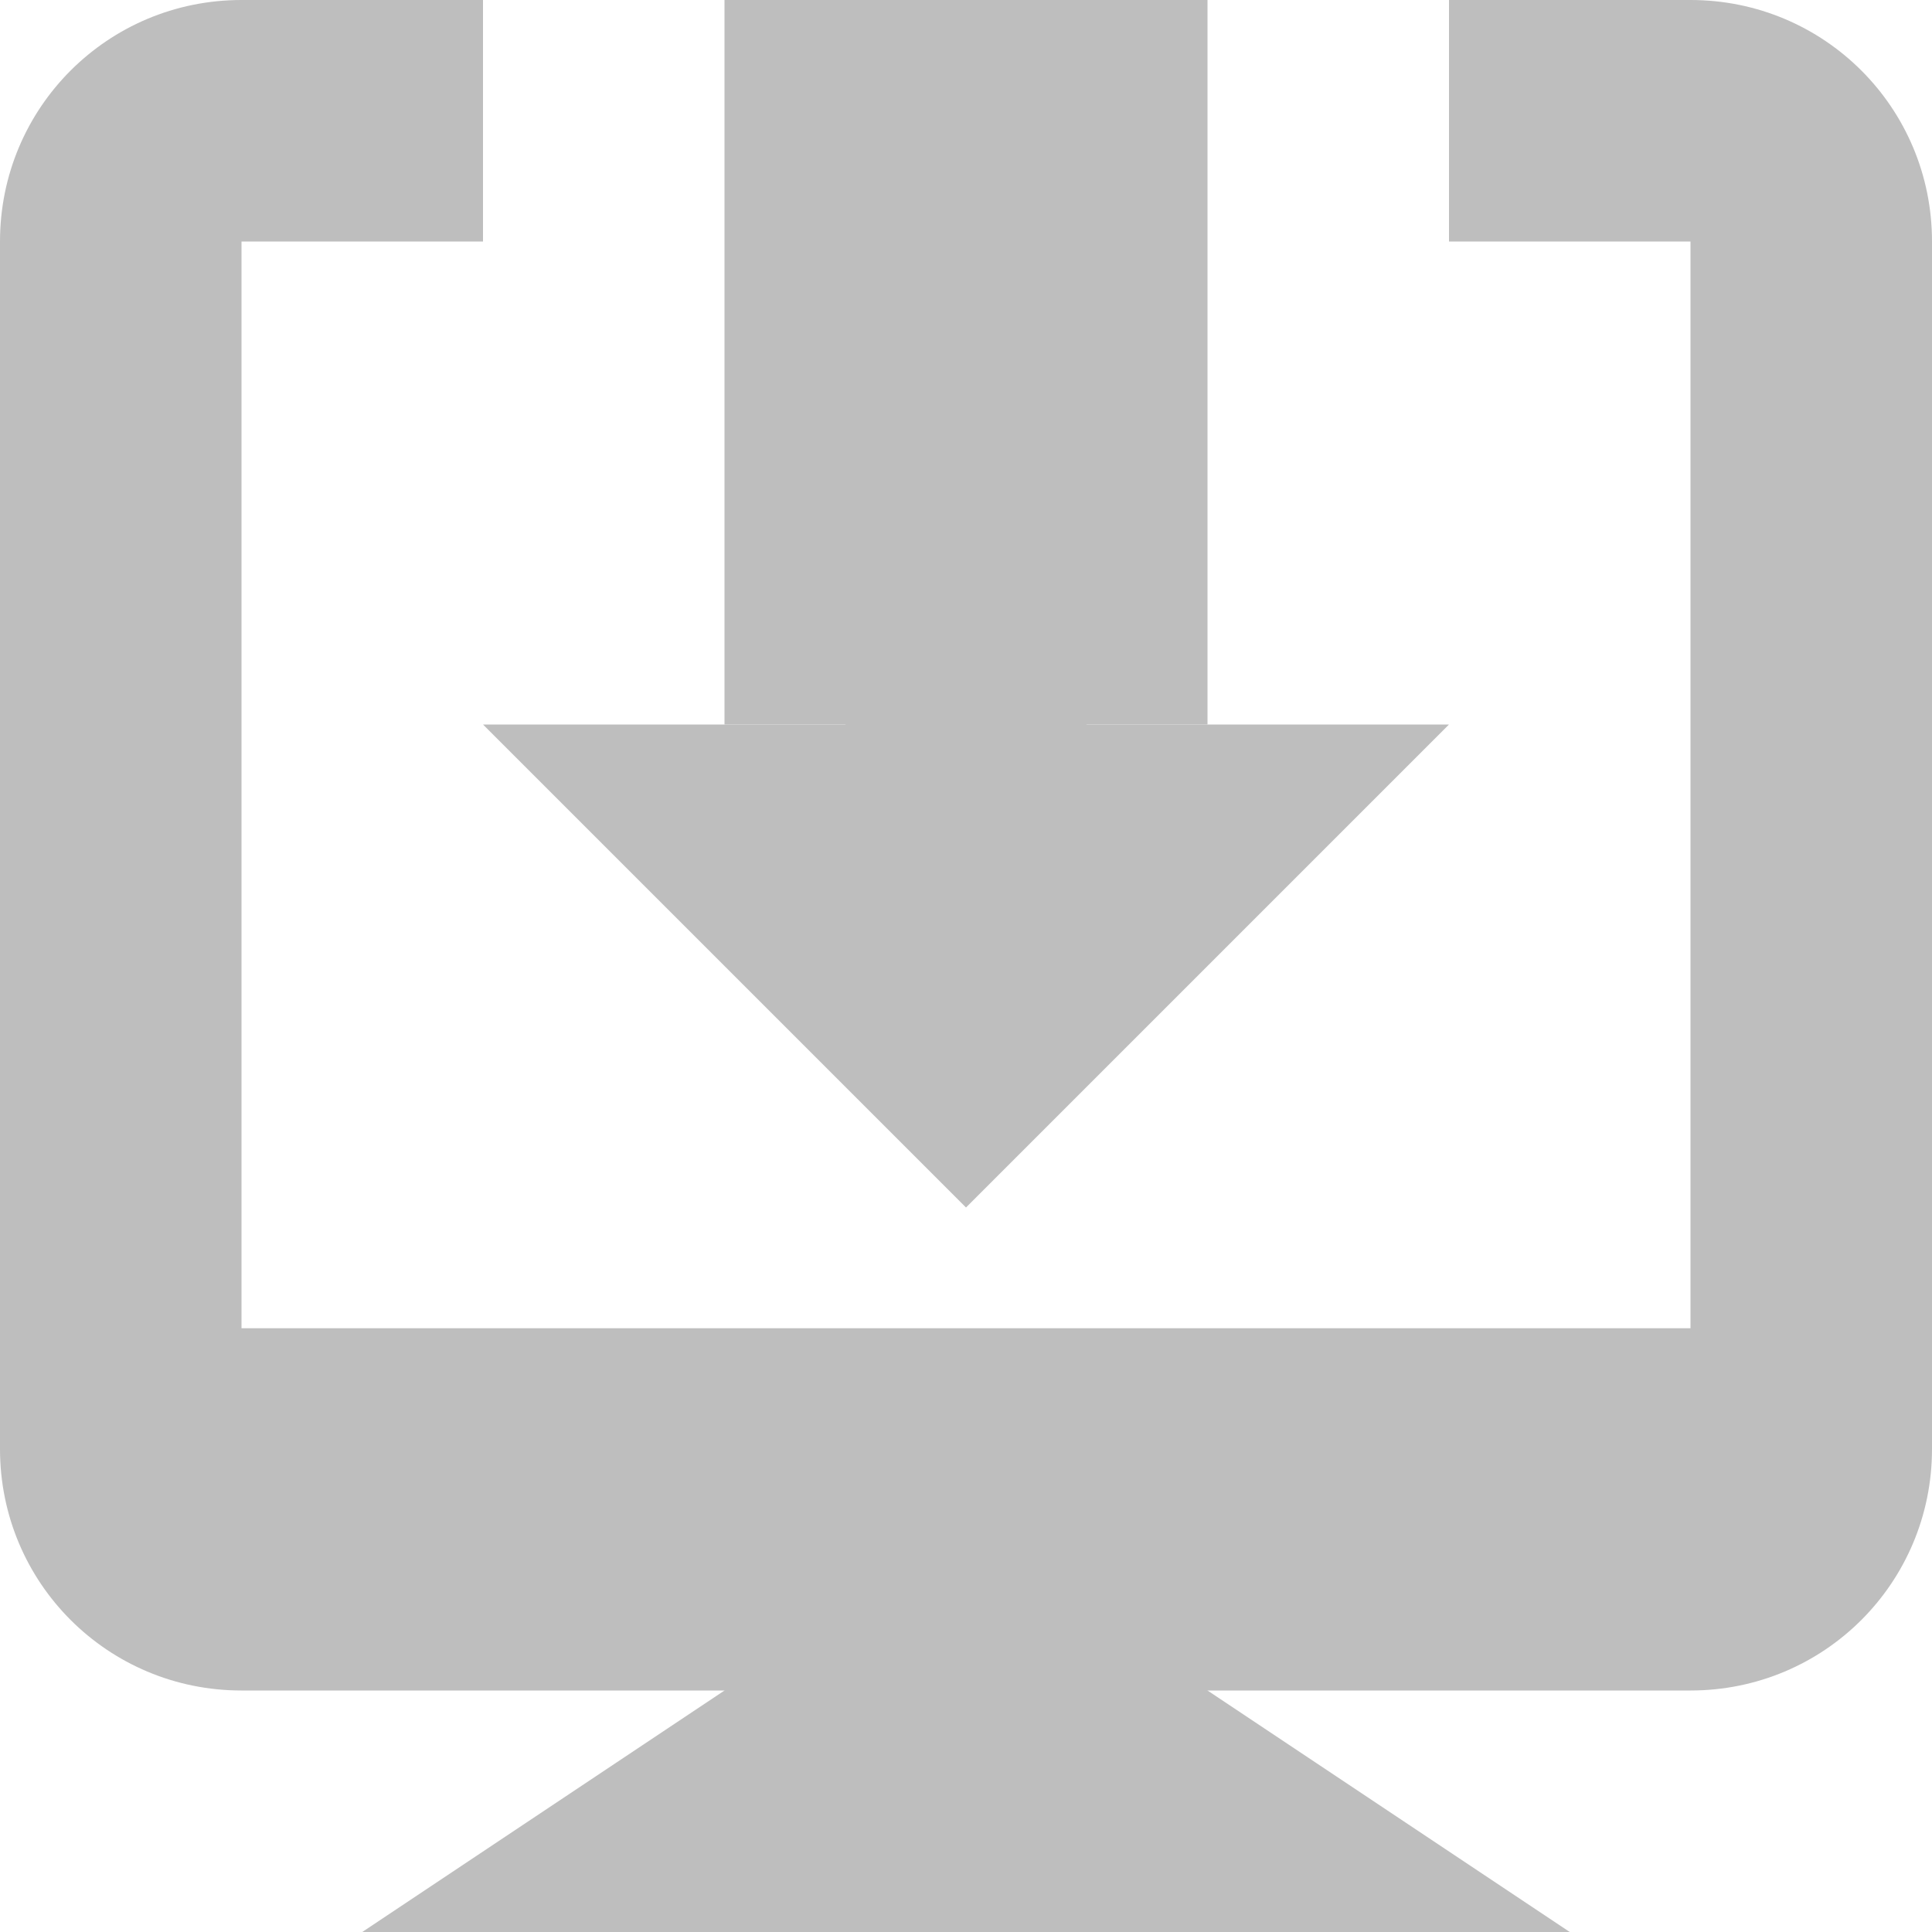
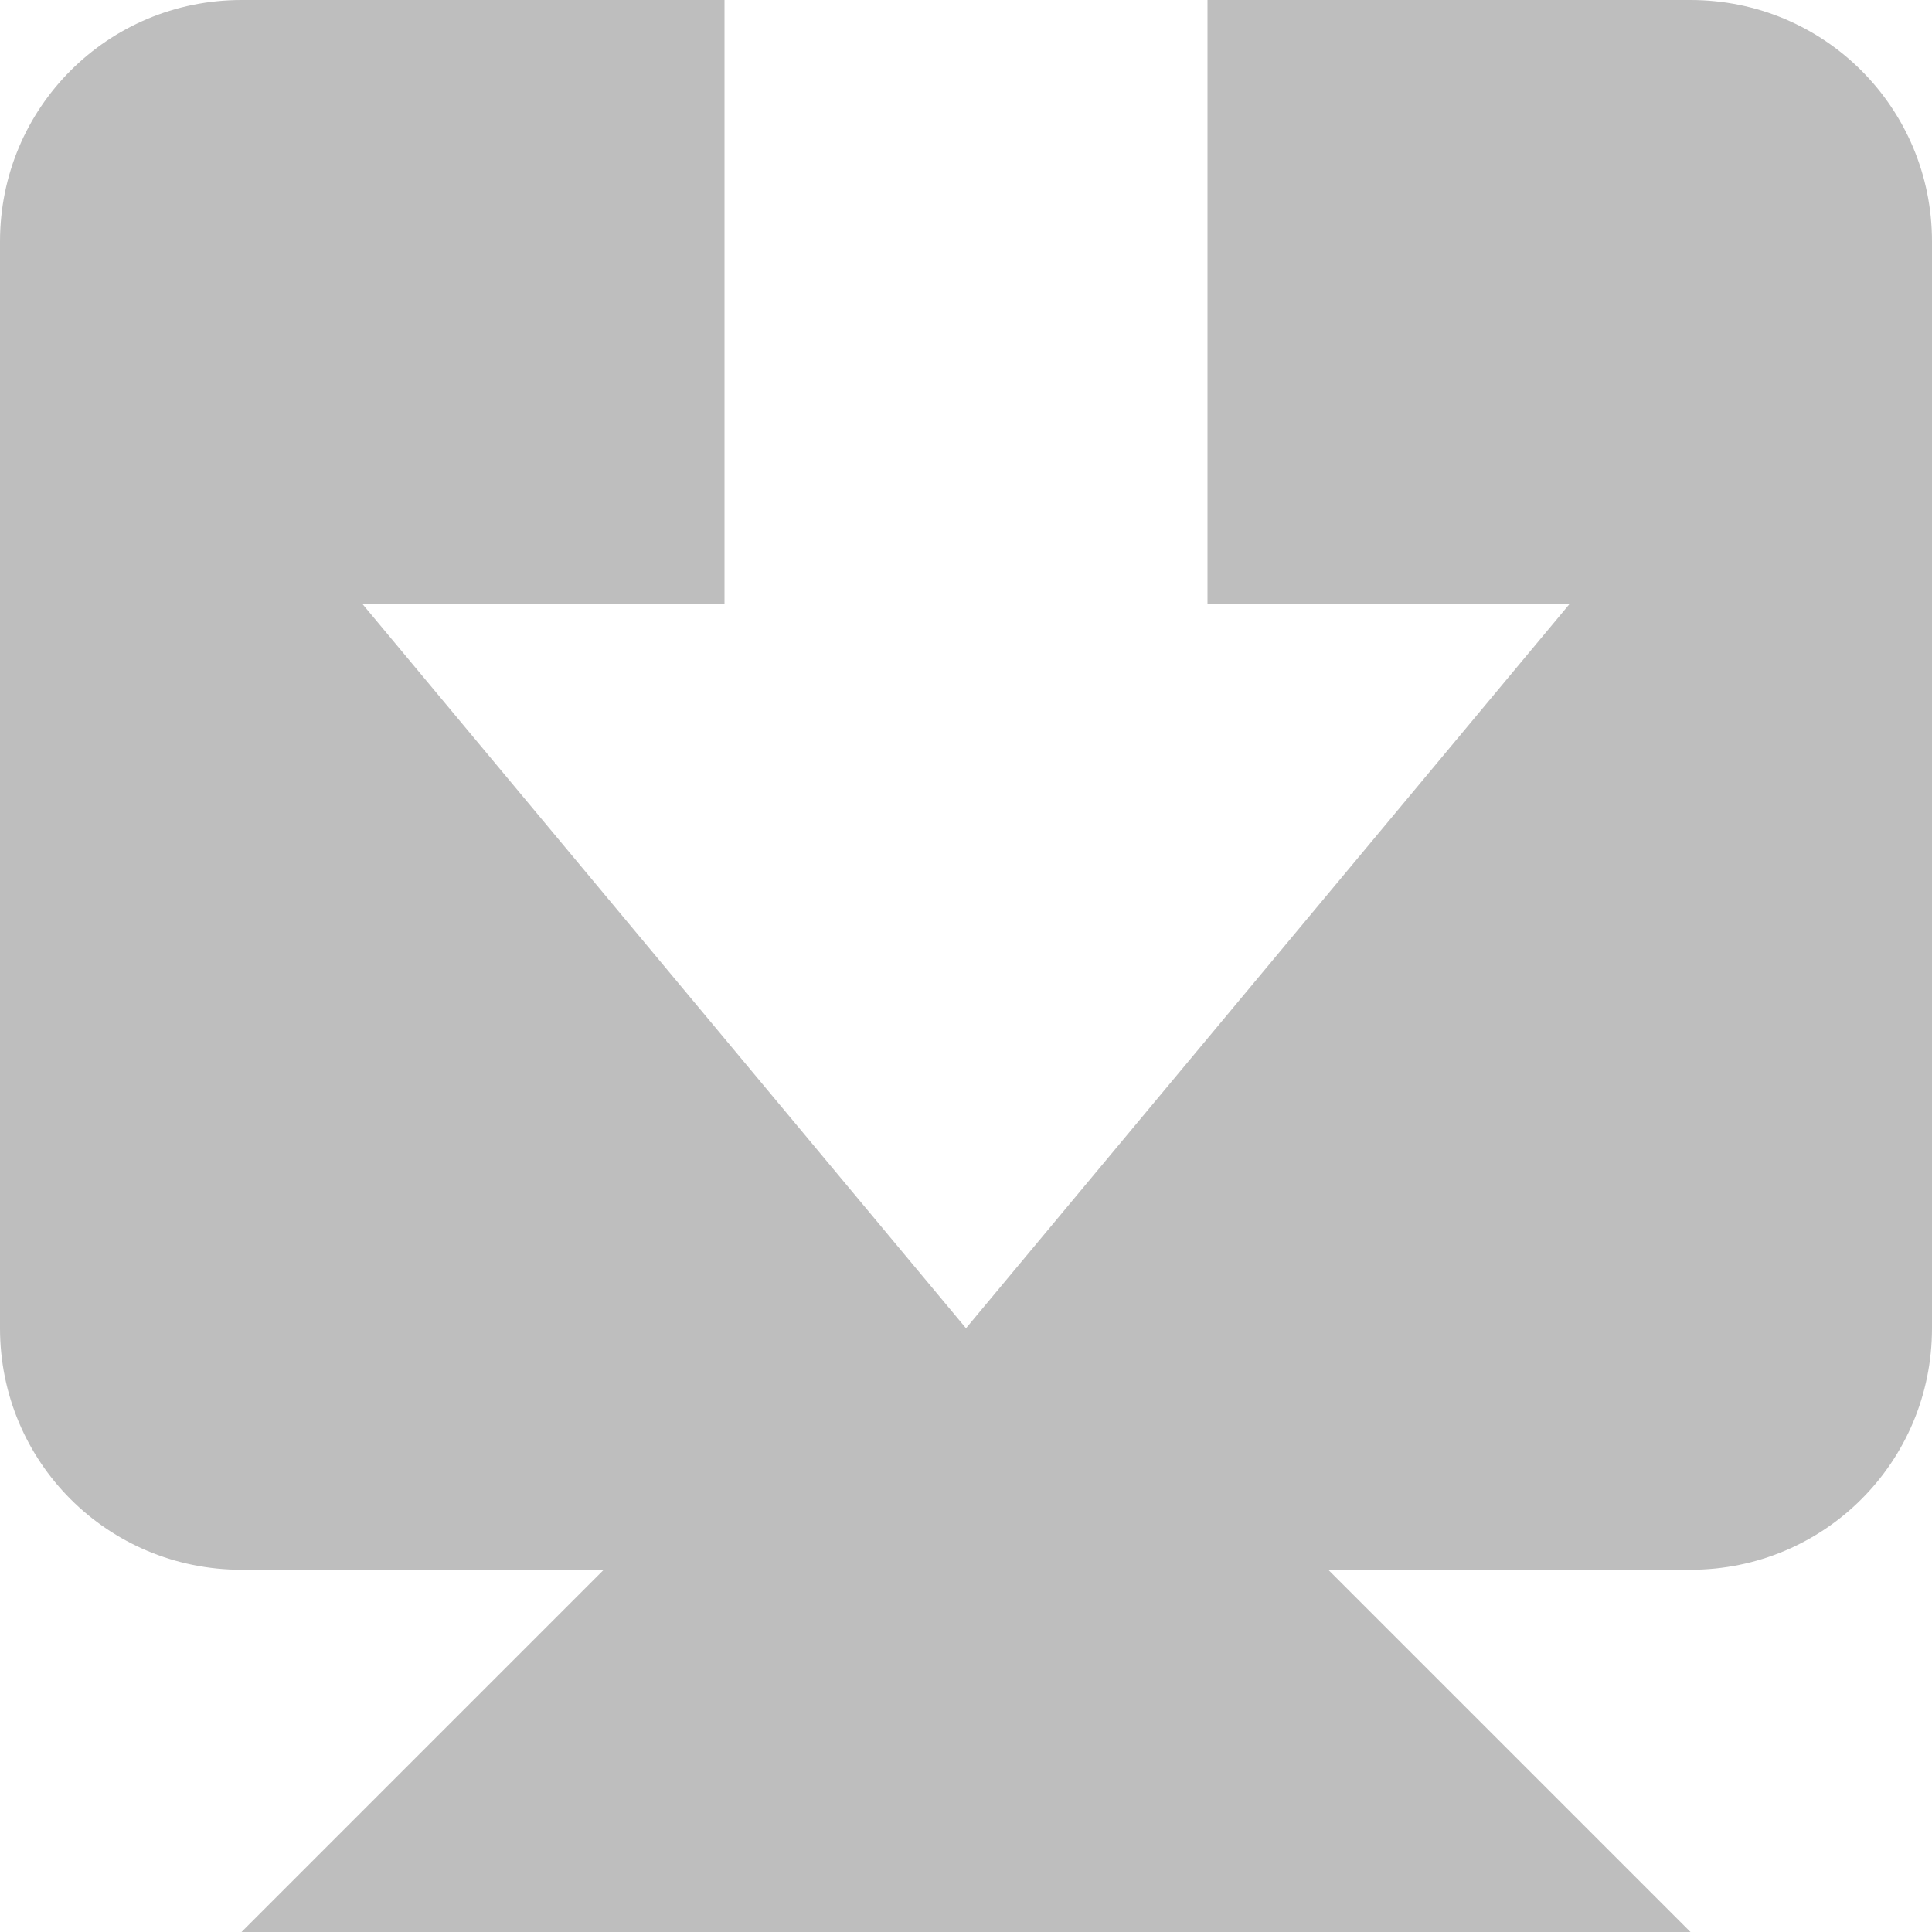
<svg xmlns="http://www.w3.org/2000/svg" enable-background="new 0 0 32 32" height="16" id="Layer_1" version="1.1" viewBox="0 0 16 16" width="16" xml:space="preserve">
  <defs id="defs10" />
-   <path style="fill:#bebebe;fill-opacity:1;stroke:none" d="M 2,0 C 0.892,0 0,0.892 0,2 l 0,10 c 0,1.108 0.892,2 2,2 l 12,0 c 1.108,0 2,-0.892 2,-2 L 16,2 C 16,0.892 15.108,0 14,0 l -2,0 0,2 2,0 0,9 L 2,11 2,2 4,2 4,0 z" id="rect3830" />
-   <path style="fill:#bebebe;fill-opacity:1;stroke:none" d="m 6,14 -3,2 10,0 -3,-2 0,-1 -4,0 z" id="path3835" />
-   <rect y="0" x="6" height="6" width="4" id="rect2989" style="fill:#bebebe;fill-opacity:1;stroke:none" />
-   <path style="fill:#bebebe;fill-opacity:1;stroke:none" d="M 7,6 4,6 8,10 12,6 9,6 8,5 z" id="path2992" />
+   <path style="fill:#bebebe;fill-opacity:1;stroke:none" d="M 2,0 C 0.892,0 0,0.892 0,2 l 0,9 c 0,1.108 0.892,2 2,2 l 12,0 c 1.108,0 2,-0.892 2,-2 L 16,2 C 16,0.892 15.108,0 14,0 l -2,0 0,2 2,0 0,9 L 2,11 2,2 4,2 4,0 z" id="rect3830" />
+   <path style="fill:#bebebe;fill-opacity:1;stroke:none" d="m 5,13 -3,3 12,0 -3,-3 -1,-1 -4,0 z" id="path3835" />
+   <path style="fill:#bebebe;fill-opacity:1;stroke:none" d="M 4,0 1,2 1,12 15,12 15,2 12,0 10,0 10,5 13,5 8,11 3,5 6,5 6,0 z" id="rect2986" />
</svg>
